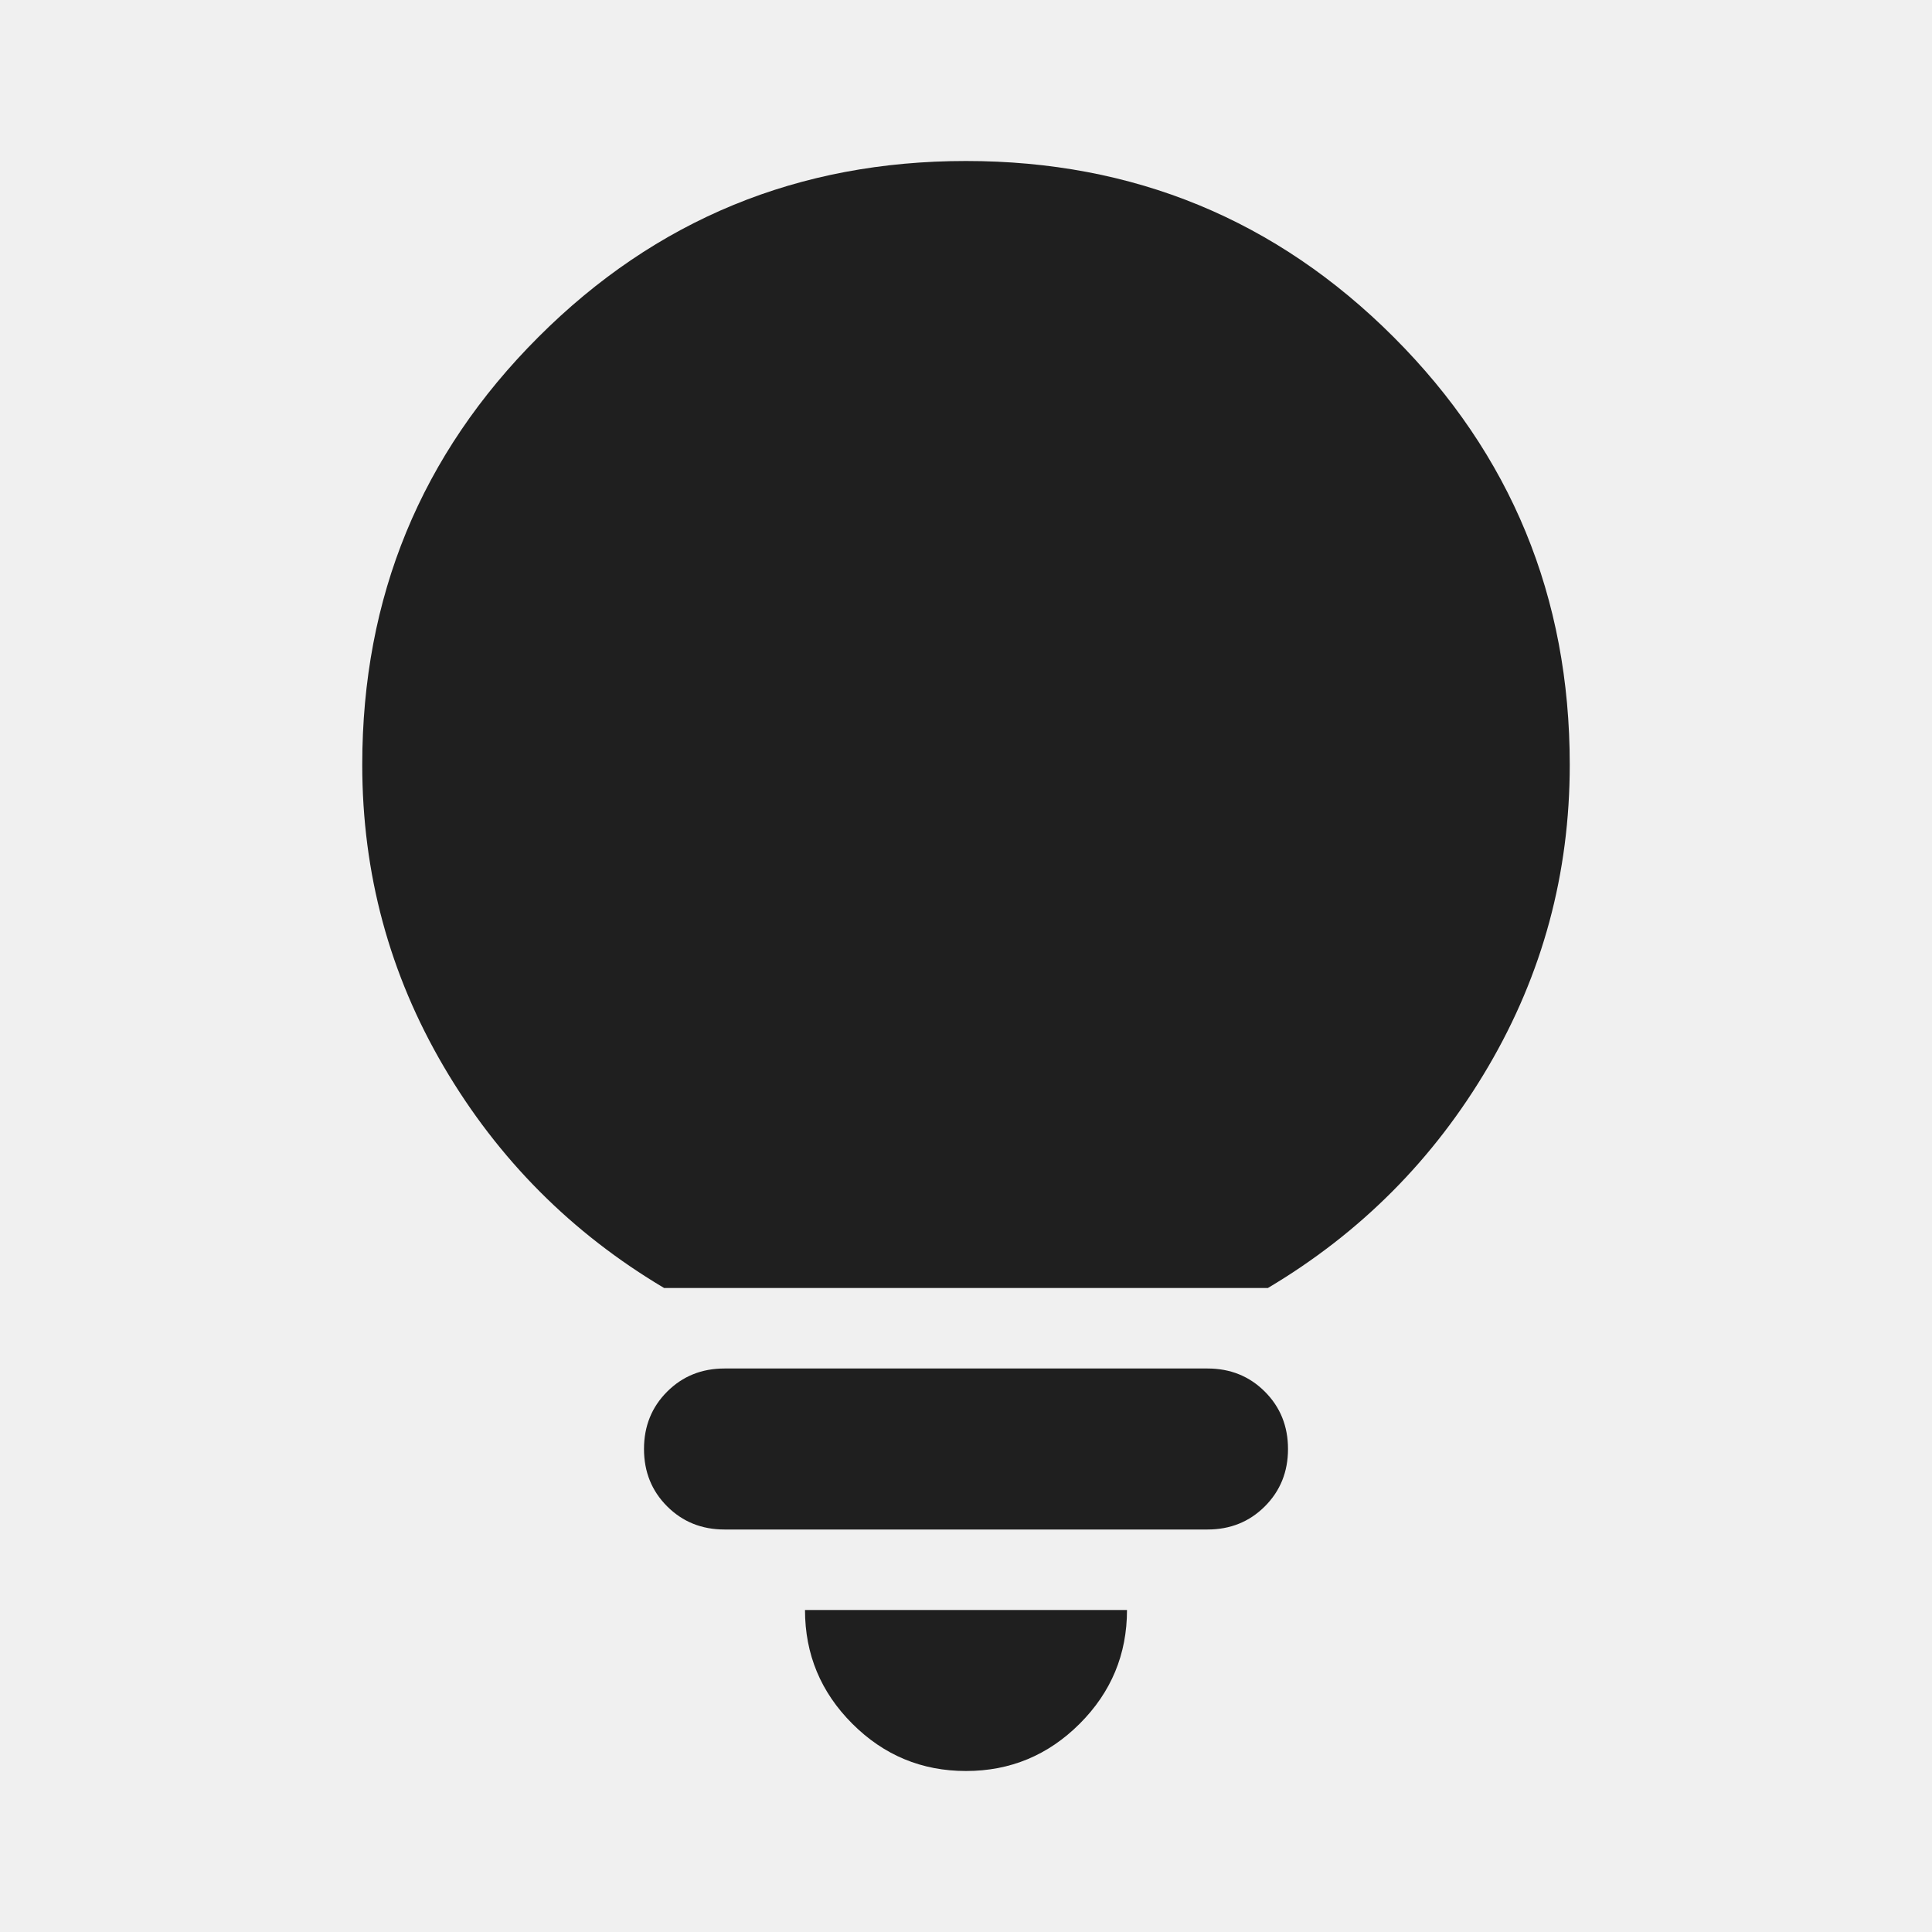
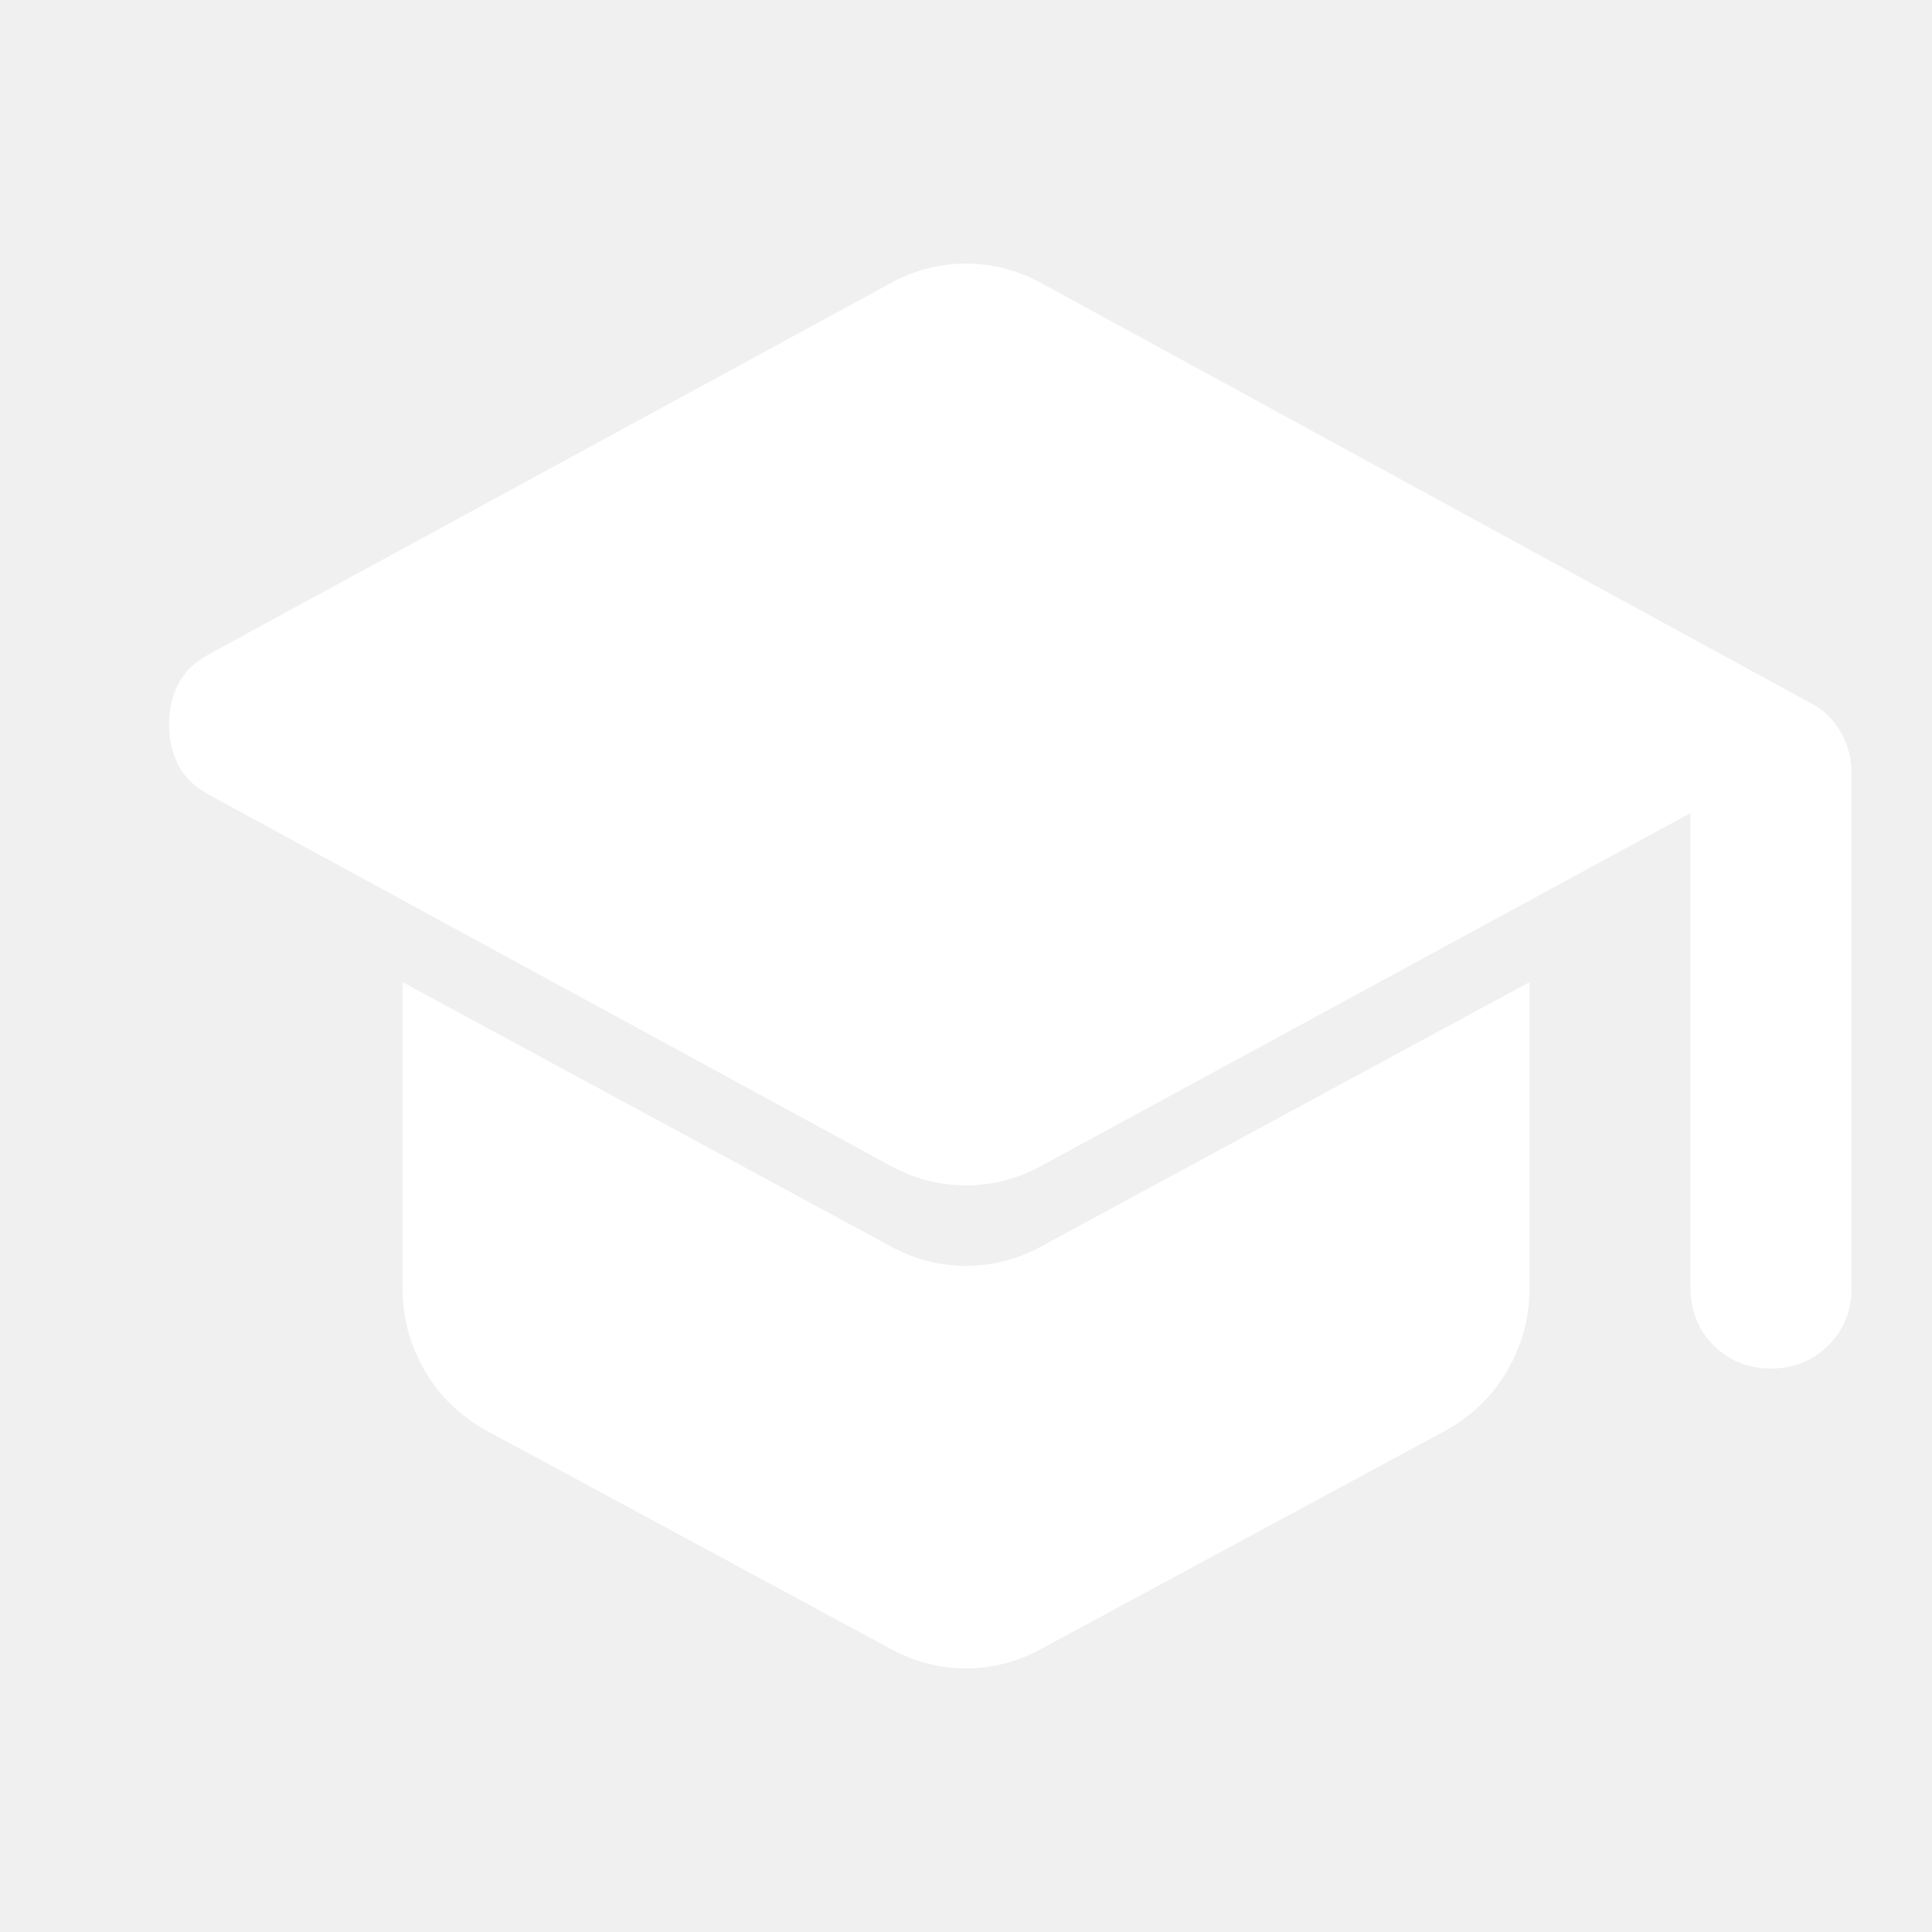
- <svg xmlns="http://www.w3.org/2000/svg" height="24px" viewBox="0 -960 960 960" width="24px" fill="#1f1f1f">
-   <path d="M480-80q-33 0-56.5-23.5T400-160h160q0 33-23.5 56.5T480-80ZM360-200q-17 0-28.5-11.5T320-240q0-17 11.5-28.5T360-280h240q17 0 28.5 11.5T640-240q0 17-11.5 28.5T600-200H360Zm-30-120q-69-41-109.5-110T180-580q0-125 87.5-212.5T480-880q125 0 212.5 87.5T780-580q0 81-40.5 150T630-320H330Z" />
+ <svg xmlns="http://www.w3.org/2000/svg" height="24px" viewBox="0 -960 960 960" width="24px" fill="#FFFFFF">
+   <path d="M840-320v-236L518-381q-18 10-38 10t-38-10L104-565q-11-6-15.5-15T84-600q0-11 4.5-20t15.5-15l338-184q9-5 18.5-7.5T480-829q10 0 19.5 2.5T518-819l381 208q10 5 15.5 14.5T920-576v256q0 17-11.5 28.5T880-280q-17 0-28.5-11.5T840-320ZM442-141 242-249q-20-11-31-30t-11-41v-152l242 131q18 10 38 10t38-10l242-131v152q0 22-11 41t-31 30L518-141q-9 5-18.5 7.5T480-131q-10 0-19.5-2.5T442-141Z" />
</svg>
